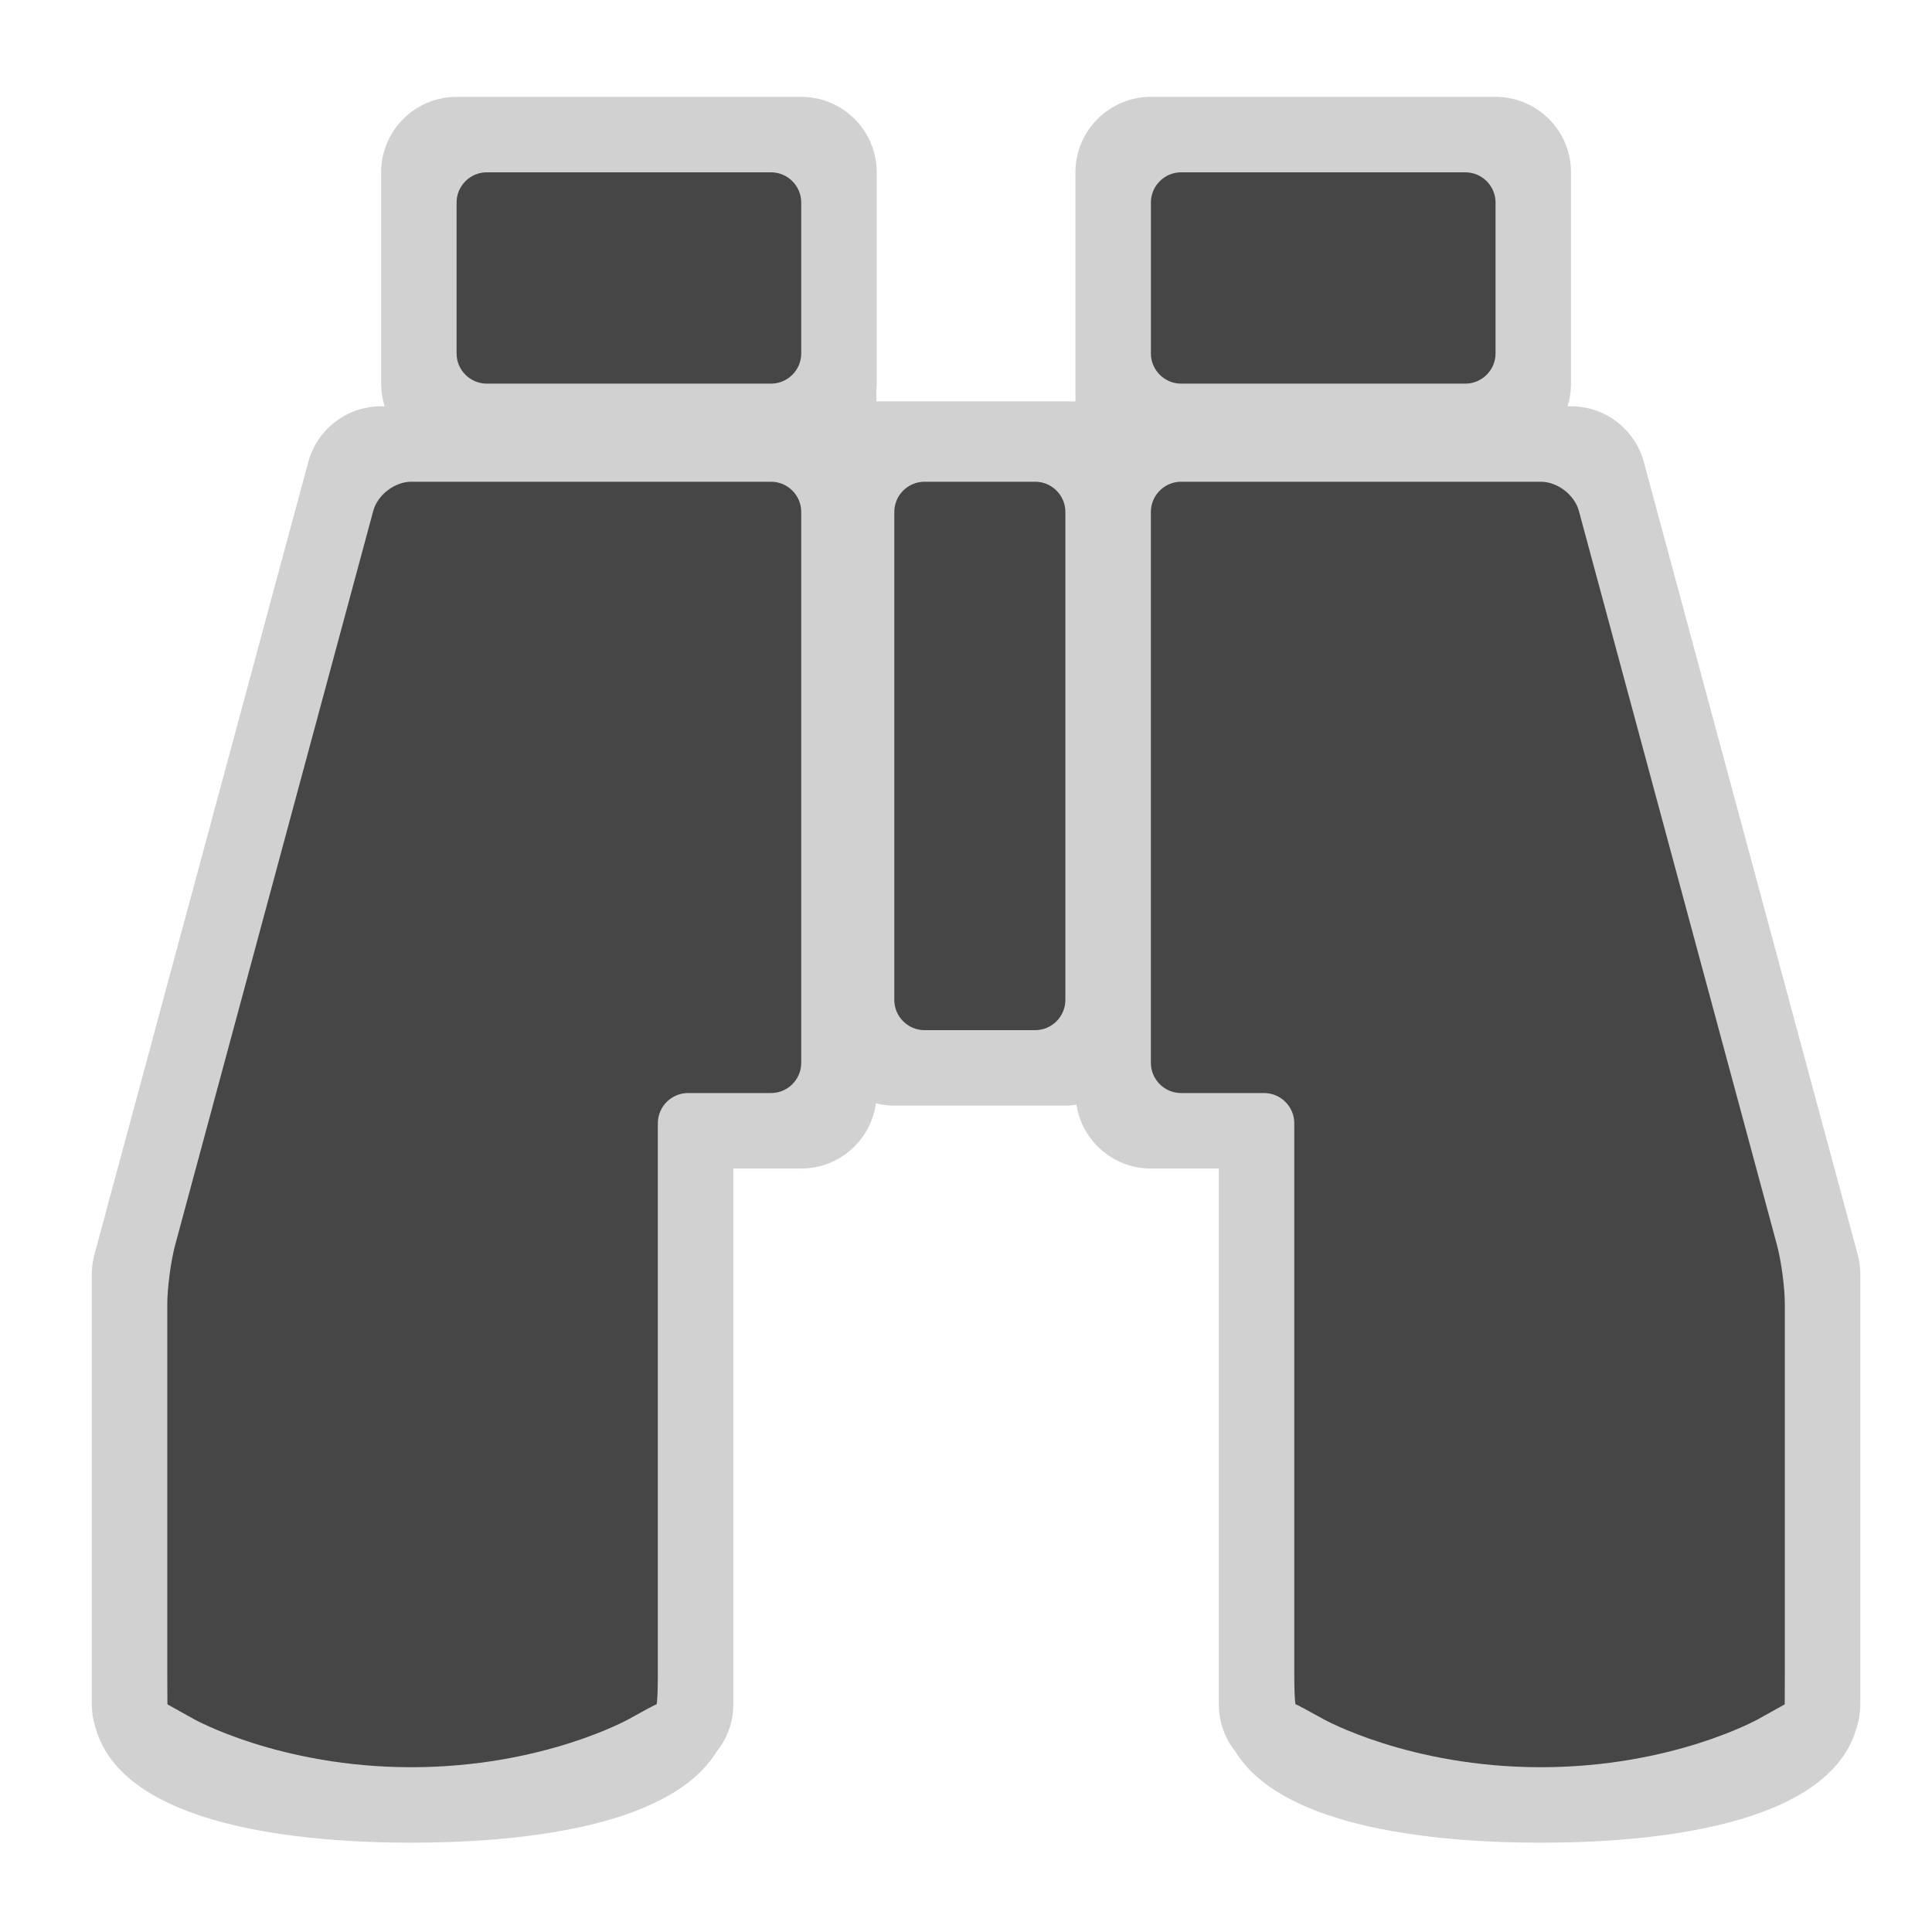
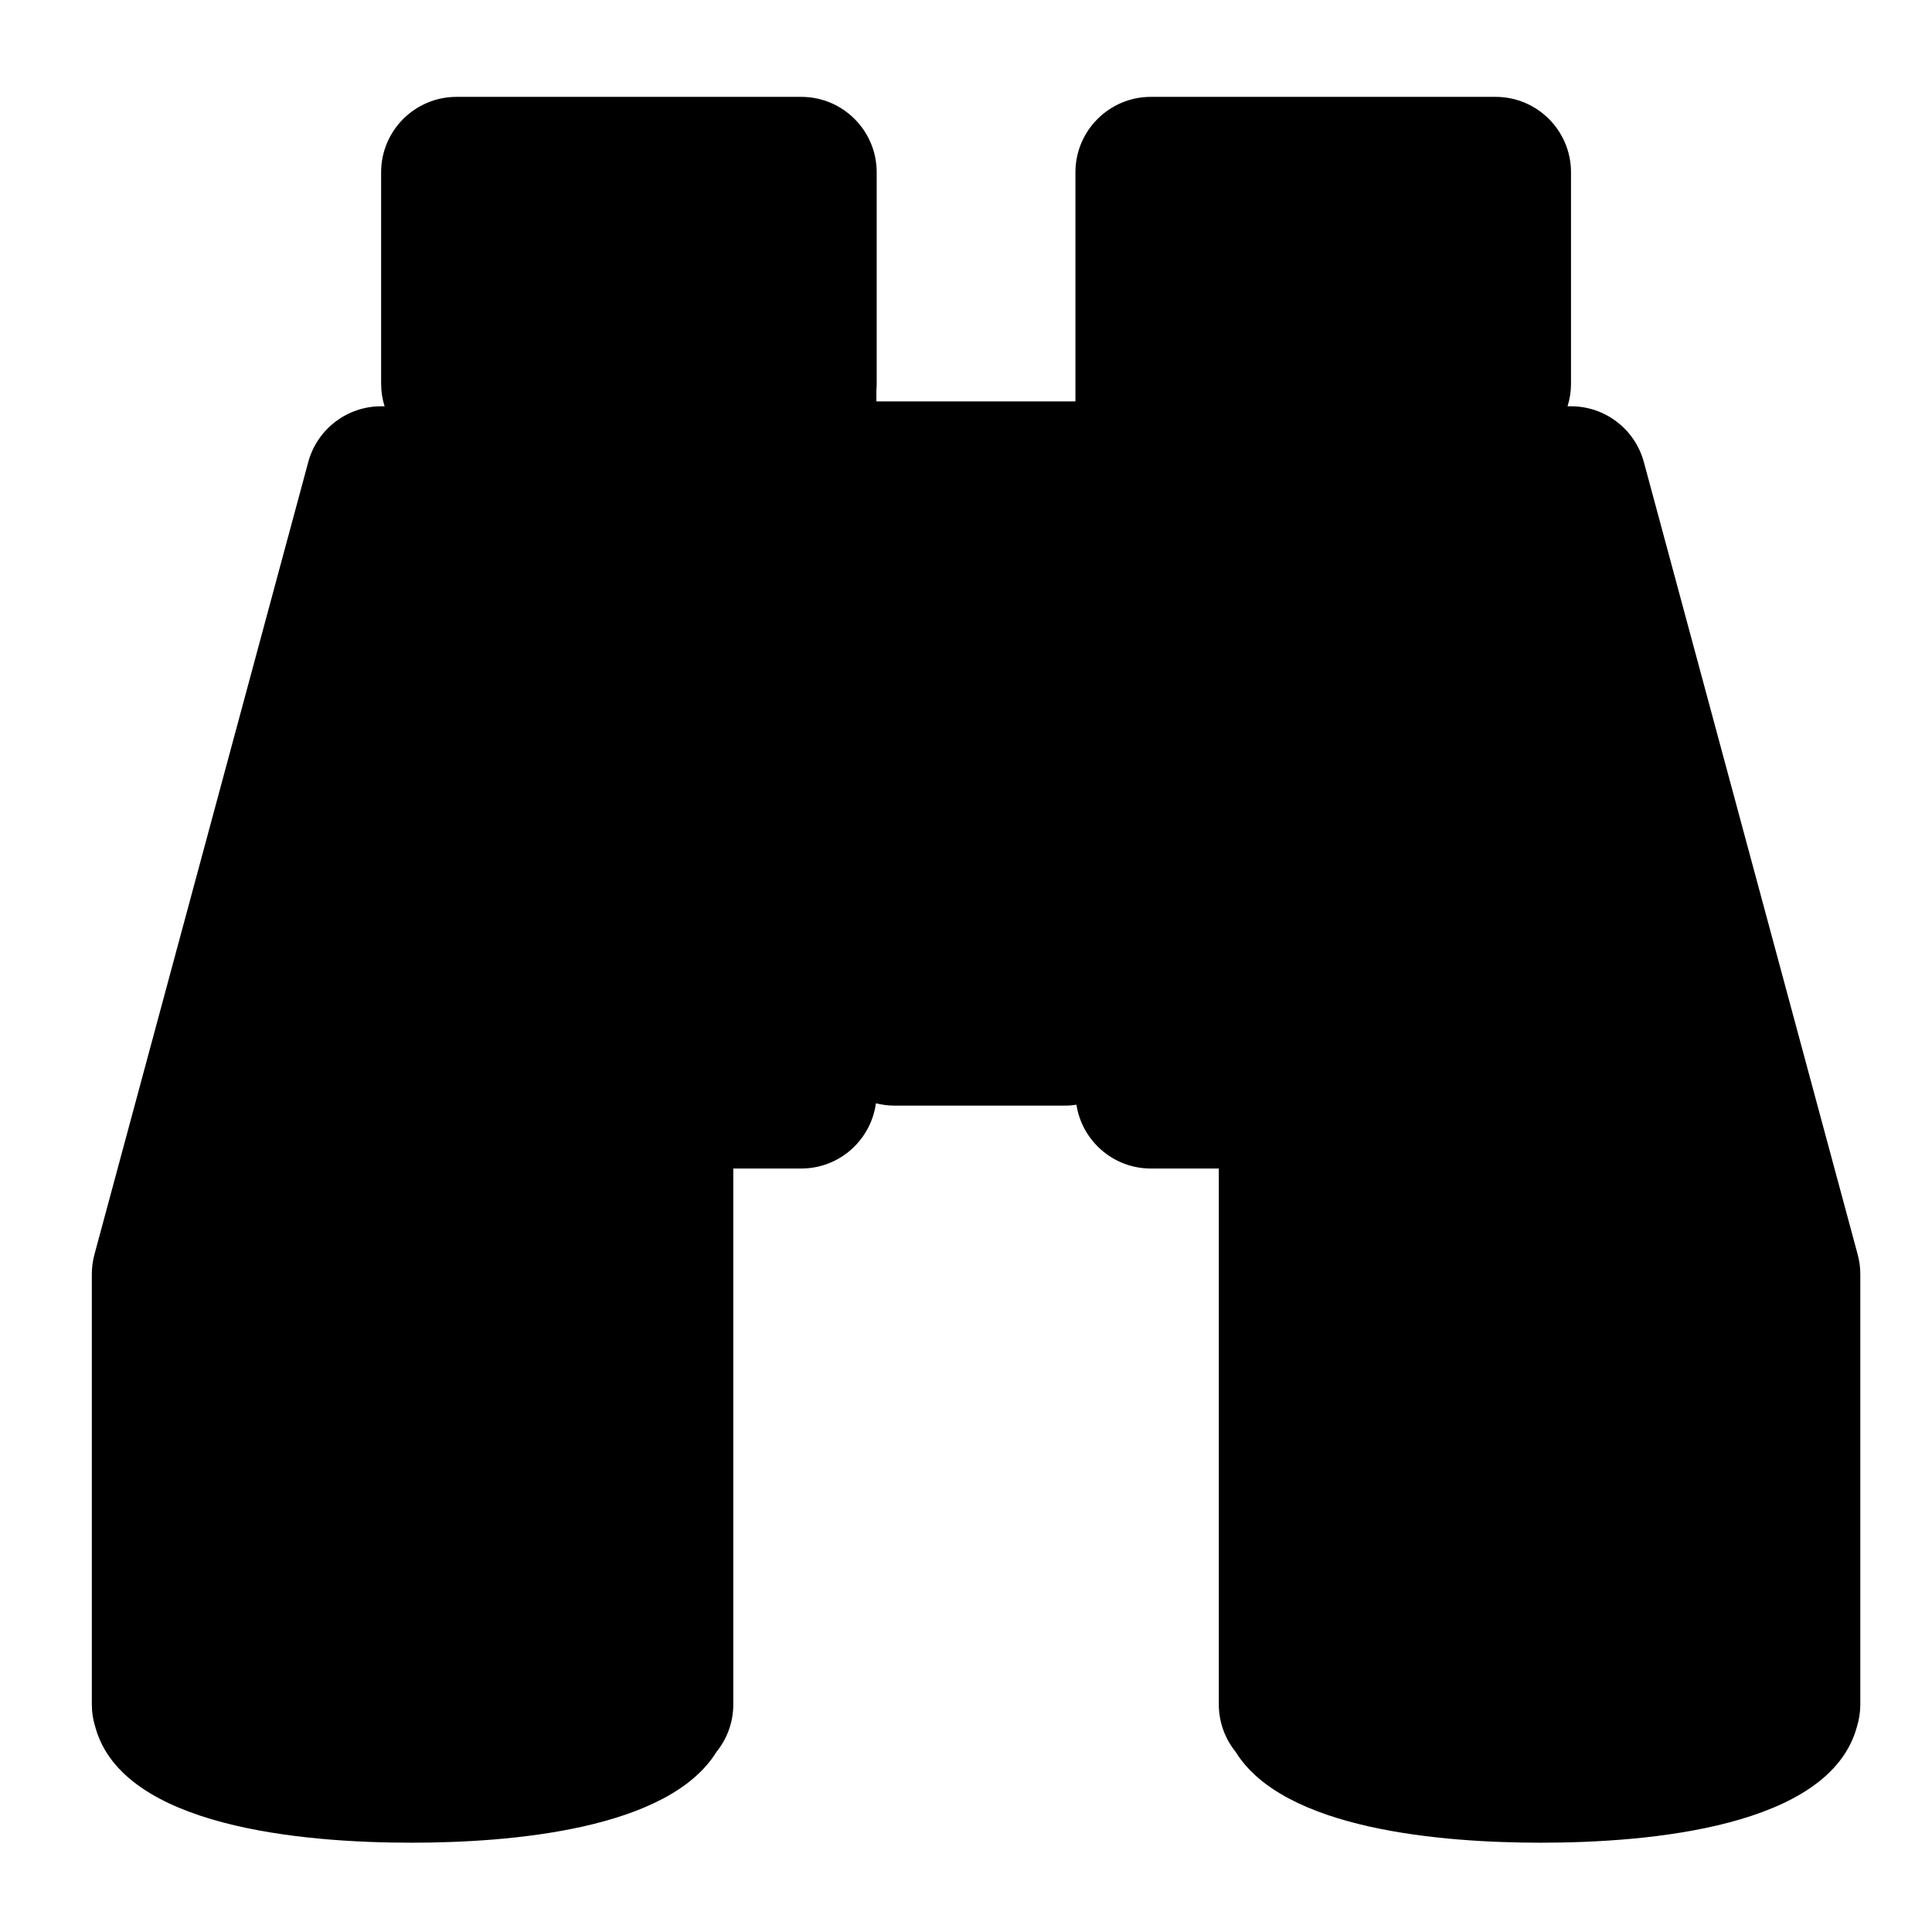
- <svg xmlns="http://www.w3.org/2000/svg" version="1.1" id="viewpoint" width="800px" height="800px" viewBox="0 0 256 256" xml:space="preserve">
-   <style type="text/css">
- 
- 	.st0{fill:#D1D1D1;}
- 	.st1{fill:#464646;}
- 
- </style>
+ <svg xmlns="http://www.w3.org/2000/svg" version="1.1" id="viewpoint" width="800px" fill="currentColor" height="800px" viewBox="0 0 256 256" xml:space="preserve">
  <path class="st0" d="M246.154,166.229l-28.334-105c-1.176-4.364-5.135-7.395-9.653-7.395h-0.459c0.298-0.947,0.459-1.955,0.459-3  v-28c0-5.523-4.478-10-10-10H152.5c-5.521,0-10,4.477-10,10v18.041v9.959v2.354h-26.375v-1.451c0.027-0.297,0.042-0.598,0.042-0.902  v-28c0-5.523-4.477-10-10-10H60.5c-5.523,0-10,4.477-10,10v28c0,1.045,0.162,2.053,0.459,3H50.5c-4.52,0-8.477,3.031-9.655,7.395  l-28.333,105c-0.229,0.851-0.345,1.727-0.345,2.605v57c0,1.027,0.156,2.02,0.446,2.953c3.584,13.336,27.559,15.379,41.887,15.379  c13.041,0,34.072-1.691,40.449-12.051c1.387-1.717,2.218-3.902,2.218-6.281v-71h9c5.062,0,9.235-3.766,9.897-8.646  c0.781,0.196,1.594,0.313,2.436,0.313h22.667c0.499,0,0.985-0.049,1.465-0.119c0.745,4.786,4.873,8.453,9.868,8.453h9v71  c0,2.38,0.831,4.564,2.219,6.282c6.379,10.356,27.408,12.05,40.448,12.05c14.306,0,38.224-2.037,41.869-15.313  c0.302-0.953,0.464-1.968,0.464-3.021v-57C246.5,167.954,246.384,167.078,246.154,166.229z" />
  <g>
    <path class="st1" d="M60.5,26.833c0-2.2,1.8-4,4-4h37.667c2.2,0,4,1.8,4,4v20c0,2.2-1.8,4-4,4H64.5c-2.2,0-4-1.8-4-4V26.833z" />
  </g>
  <g>
    <path class="st1" d="M54.5,63.833c-2.2,0-4.469,1.738-5.042,3.862l-26.249,97.277c-0.573,2.124-1.042,5.662-1.042,7.862v49   c0,2.2,0.007,4,0.016,4s1.586,0.88,3.505,1.956c0,0,11.374,6.376,28.813,6.376s28.813-6.376,28.813-6.376   c1.919-1.076,3.571-1.956,3.671-1.956c0.101,0,0.183-1.8,0.183-4v-73c0-2.2,1.8-4,4-4h11c2.2,0,4-1.8,4-4V67.833c0-2.2-1.8-4-4-4   H54.5z" />
  </g>
  <g>
    <path class="st1" d="M152.5,26.833c0-2.2,1.8-4,4-4h37.667c2.2,0,4,1.8,4,4v20c0,2.2-1.8,4-4,4H156.5c-2.2,0-4-1.8-4-4V26.833z" />
  </g>
  <path class="st1" d="M204.167,63.833c2.2,0,4.469,1.738,5.042,3.862l26.249,97.277c0.573,2.124,1.042,5.662,1.042,7.862v49  c0,2.2-0.007,4-0.016,4s-1.586,0.88-3.505,1.956c0,0-11.372,6.376-28.813,6.376s-28.813-6.376-28.813-6.376  c-1.919-1.076-3.571-1.956-3.672-1.956s-0.183-1.8-0.183-4v-73c0-2.2-1.8-4-4-4h-11c-2.2,0-4-1.8-4-4V67.833c0-2.2,1.8-4,4-4  H204.167z" />
  <g>
    <path class="st1" d="M118.5,67.833c0-2.2,1.8-4,4-4h14.667c2.2,0,4,1.8,4,4V132.5c0,2.2-1.8,4-4,4H122.5c-2.2,0-4-1.8-4-4V67.833z" />
  </g>
</svg>
